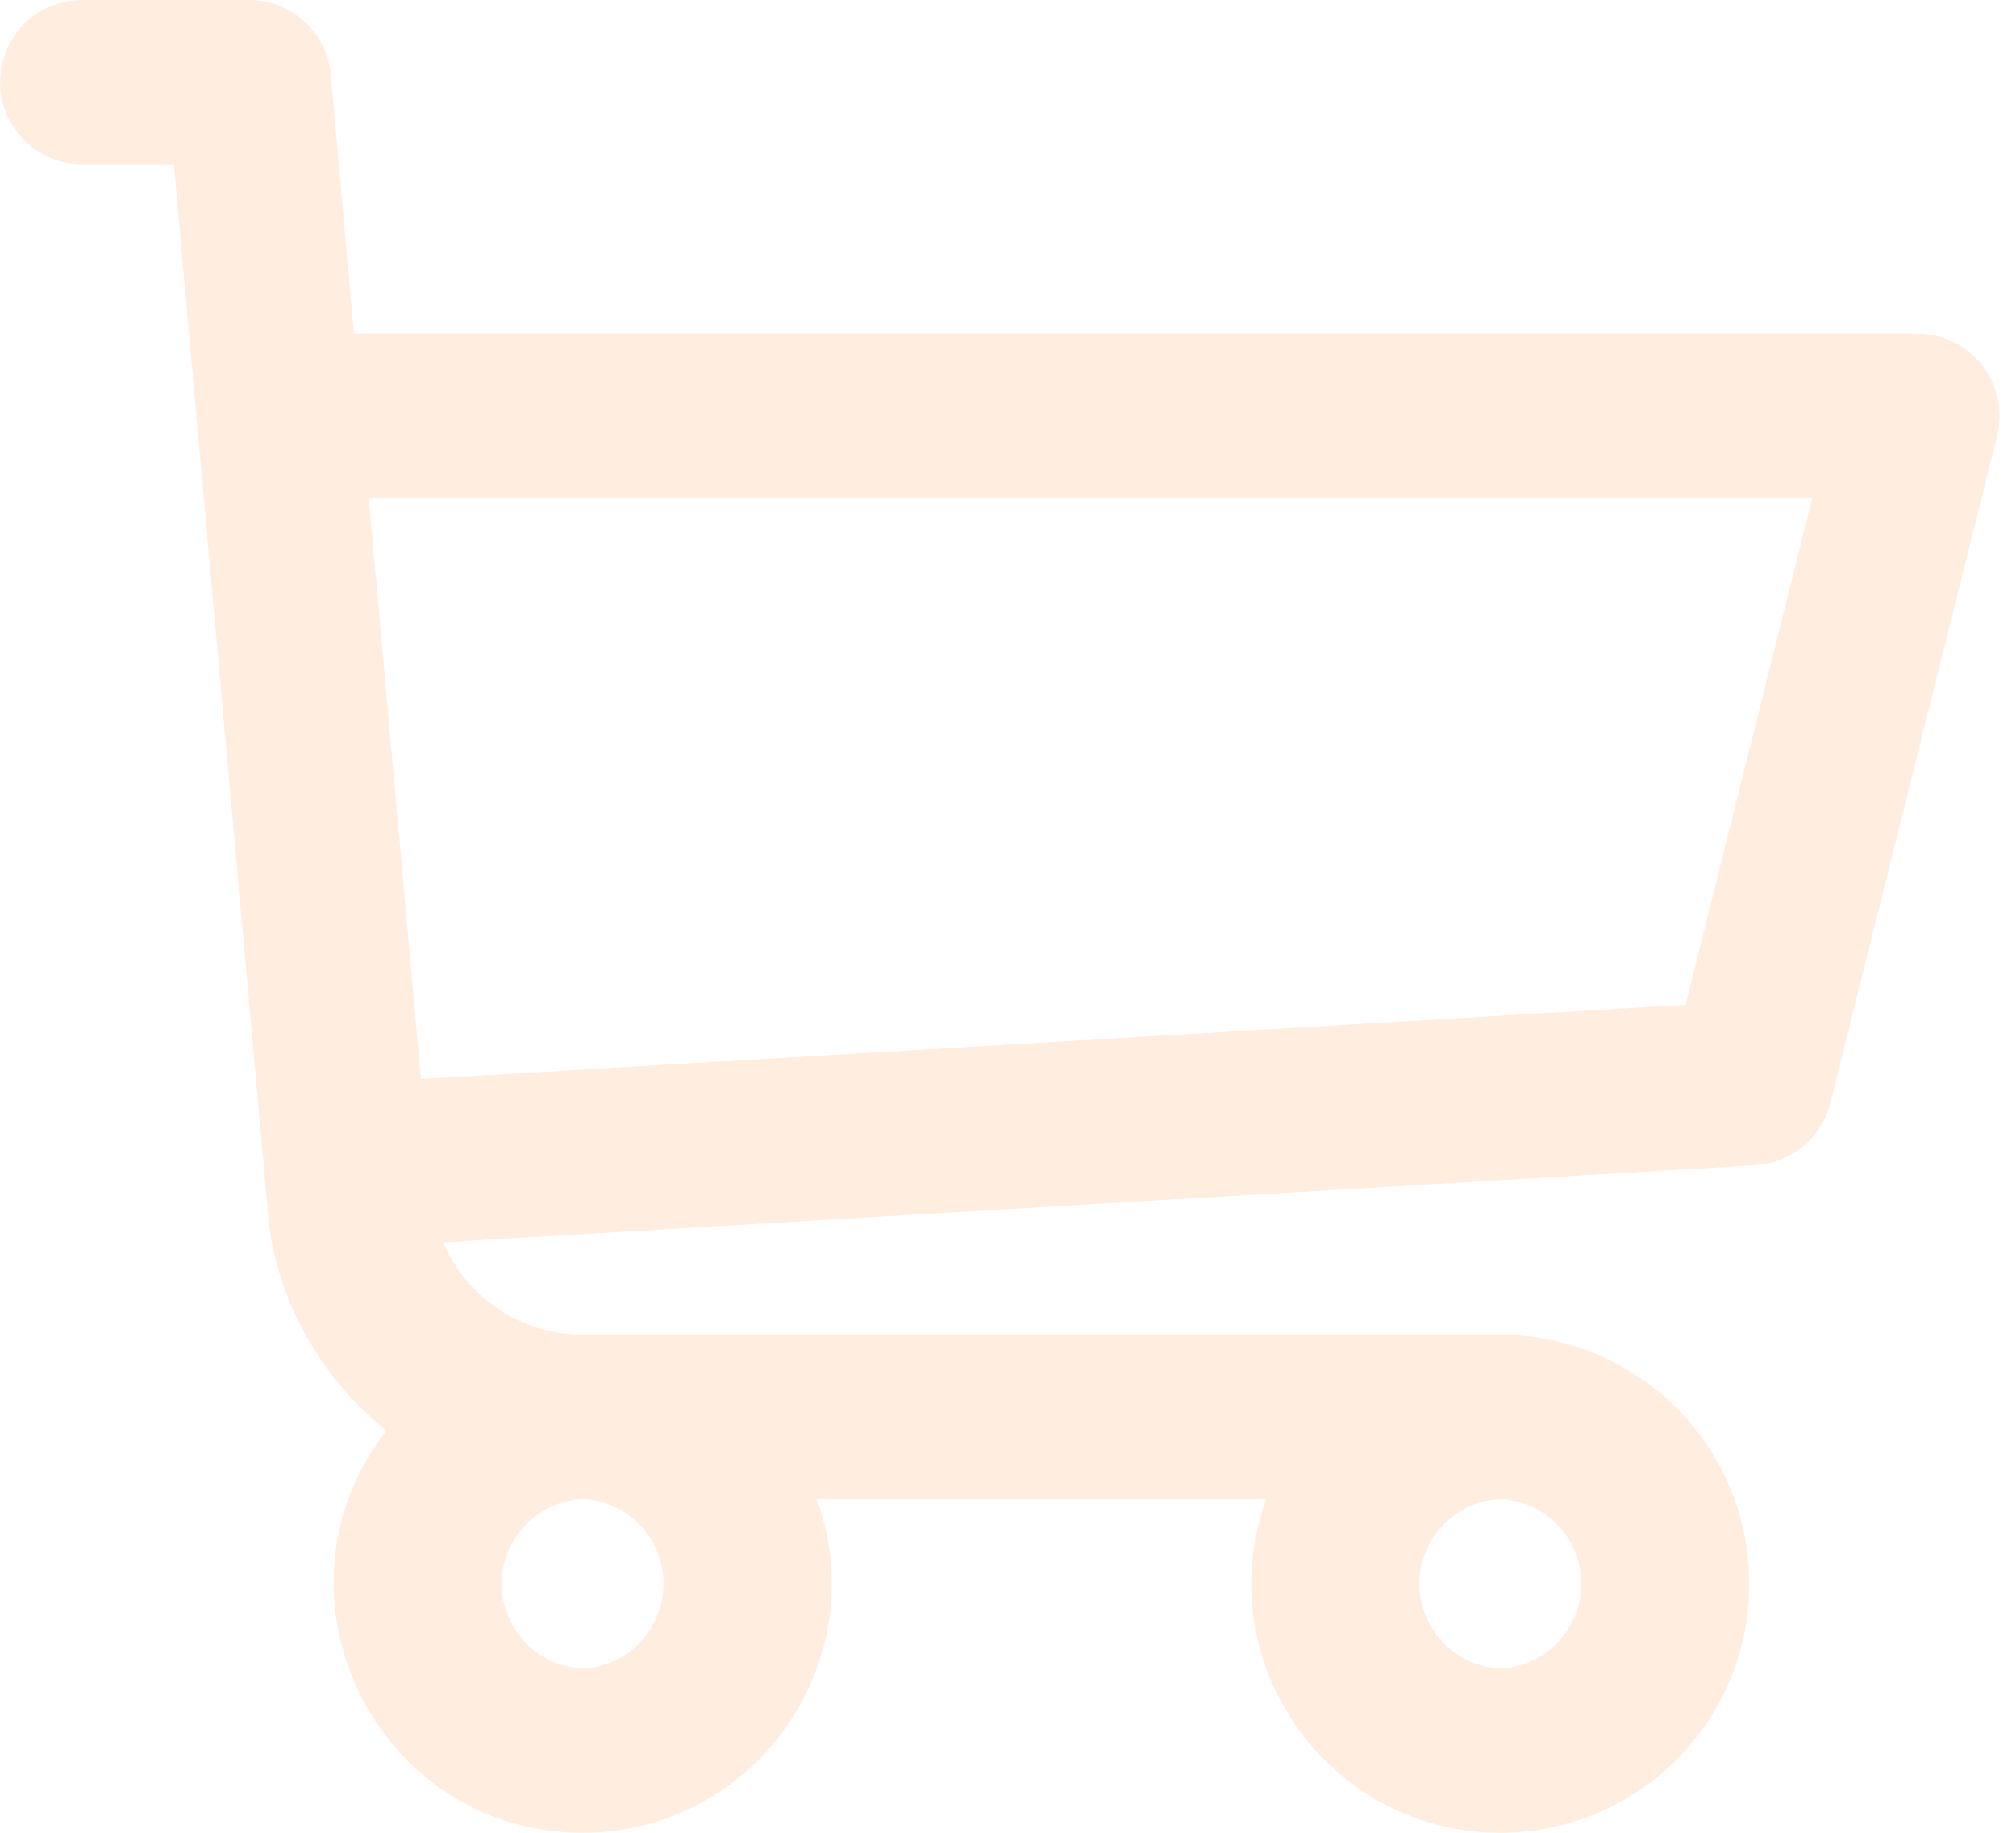
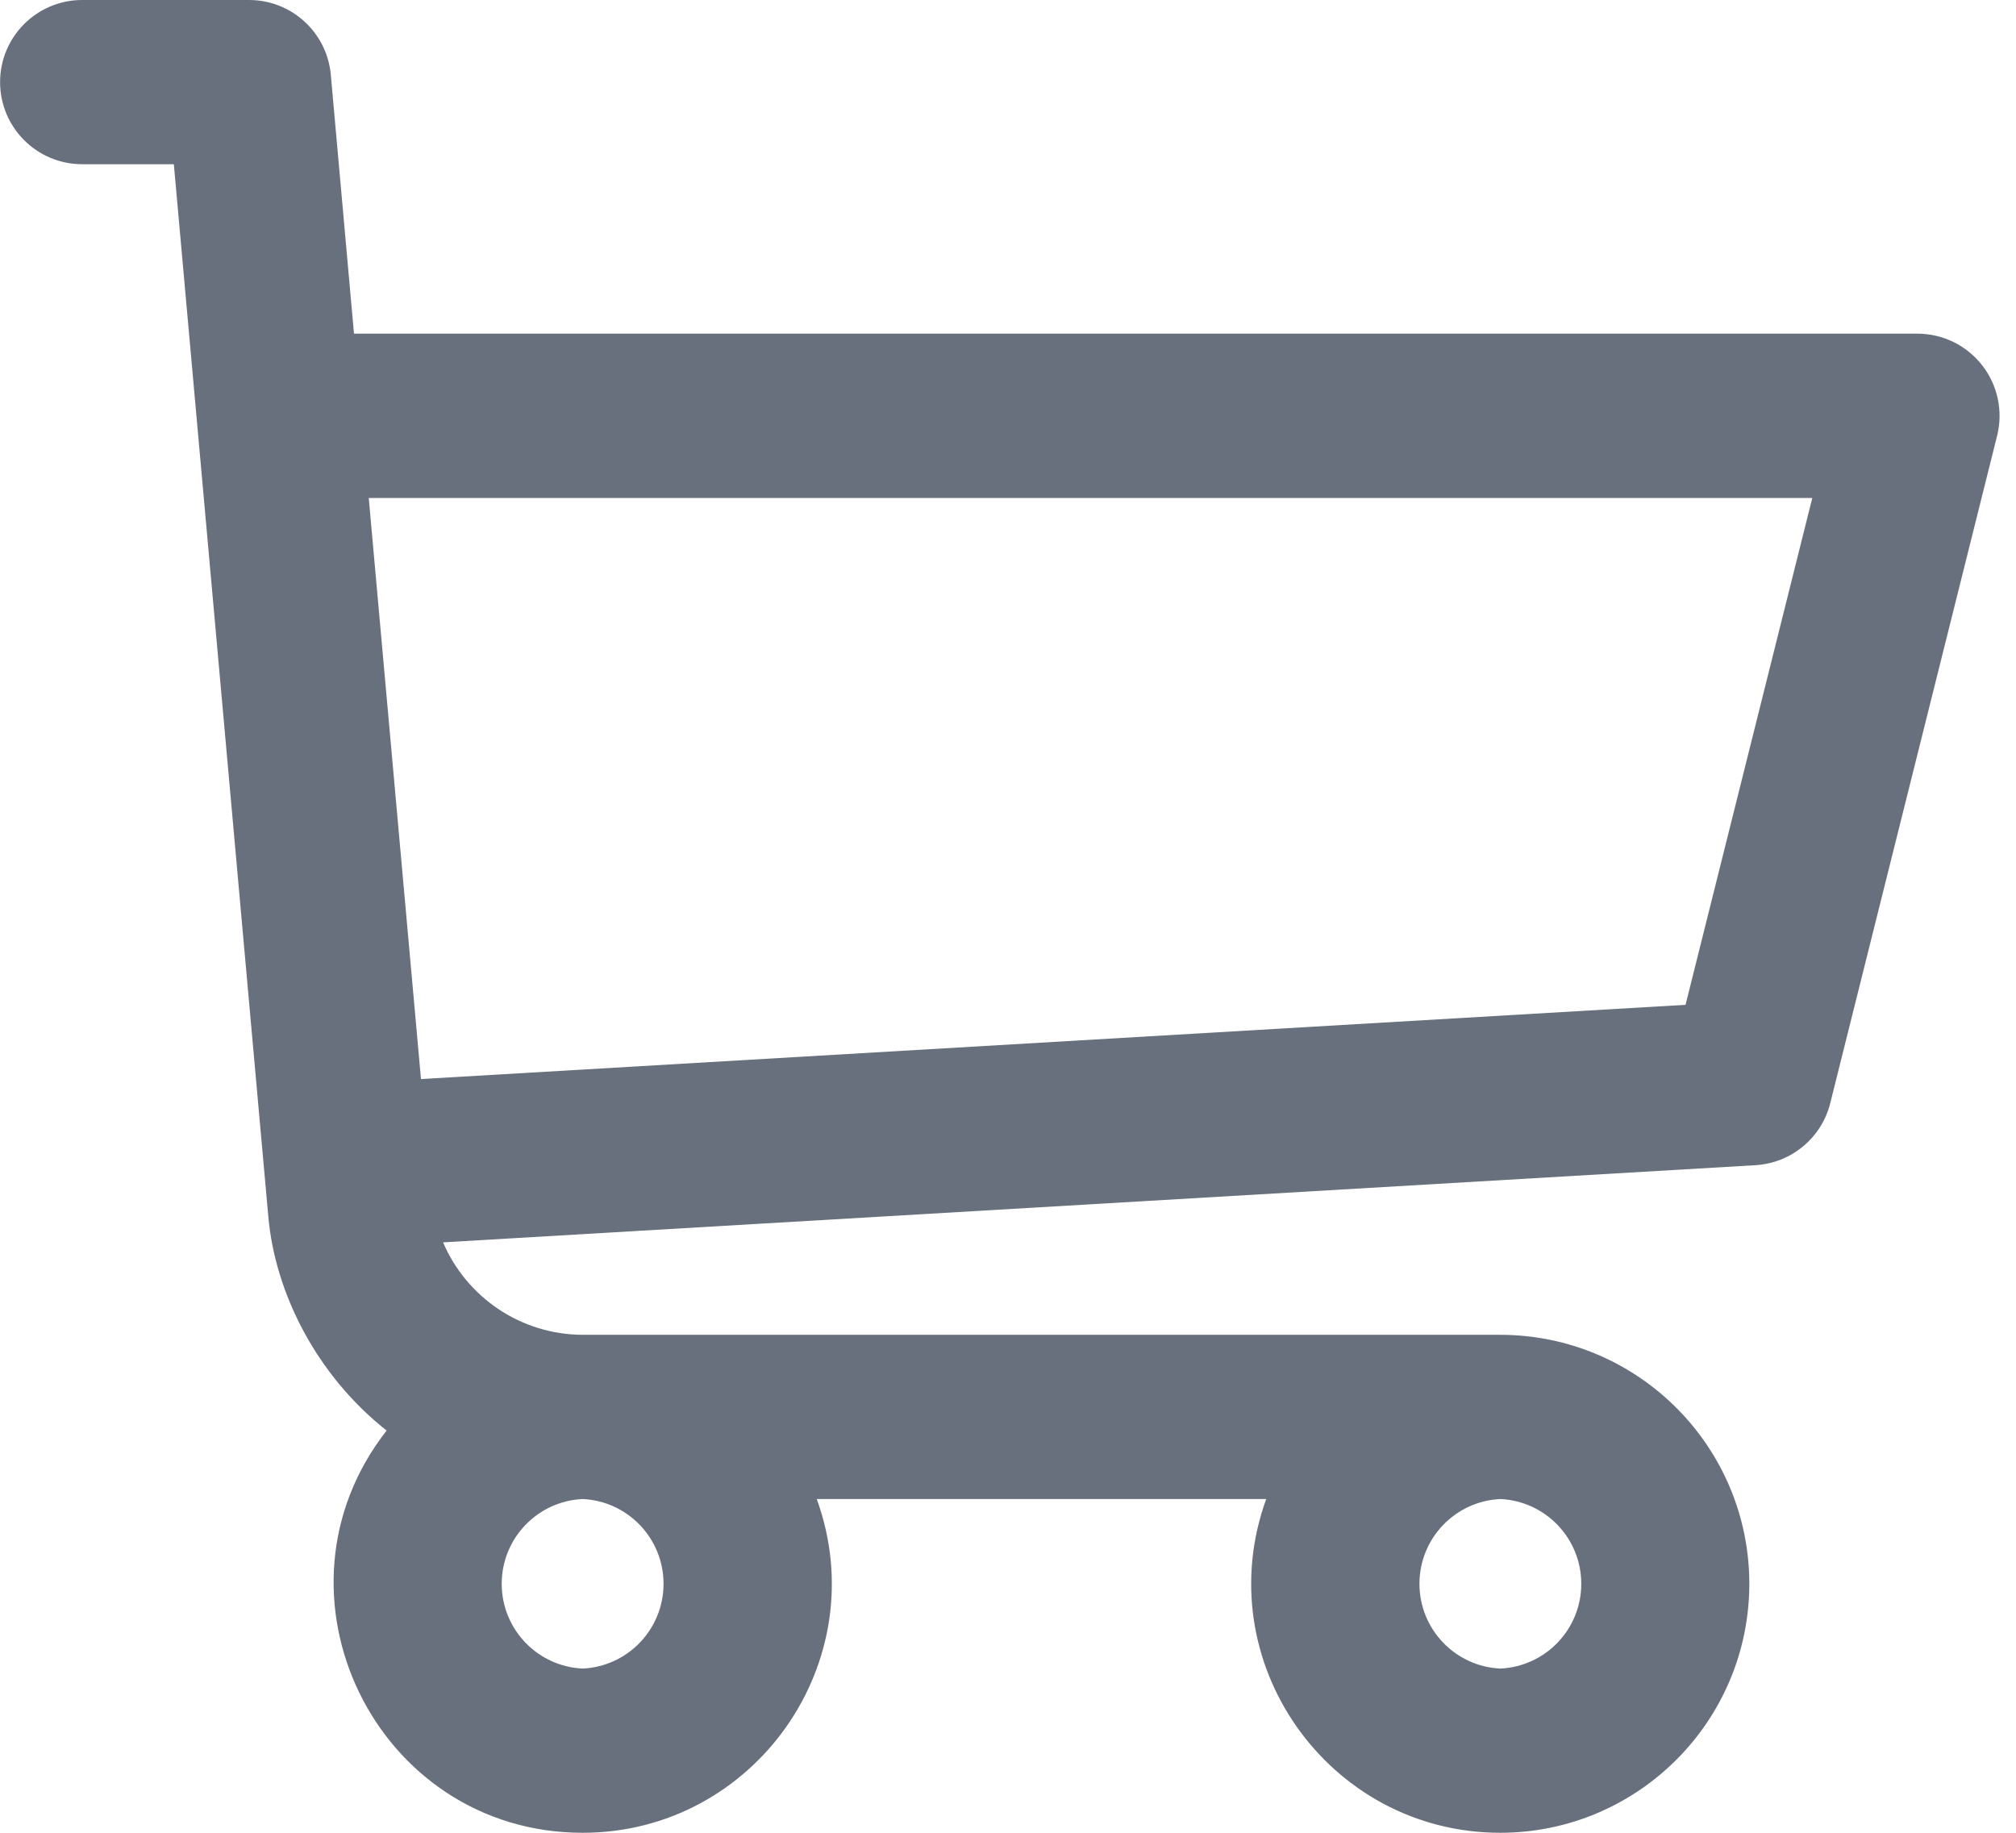
<svg xmlns="http://www.w3.org/2000/svg" width="22" height="20">
-   <path d="M20.925 3.641H3.863L3.61.816A.896.896 0 0 0 2.717 0H.897a.896.896 0 1 0 0 1.792h1l1.031 11.483c.073.828.52 1.726 1.291 2.336C2.83 17.385 4.099 20 6.359 20c1.875 0 3.197-1.87 2.554-3.642h4.905c-.642 1.77.677 3.642 2.555 3.642a2.72 2.72 0 0 0 2.717-2.717 2.72 2.72 0 0 0-2.717-2.717H6.365c-.681 0-1.274-.41-1.53-1.009l14.321-.842a.896.896 0 0 0 .817-.677l1.821-7.283a.897.897 0 0 0-.87-1.114ZM6.358 18.208a.926.926 0 0 1 0-1.85.926.926 0 0 1 0 1.85Zm10.015 0a.926.926 0 0 1 0-1.85.926.926 0 0 1 0 1.85Zm2.021-7.243-13.8.81-.57-6.341h15.753l-1.383 5.53Z" fill="#FFEDE0" fill-rule="nonzero" />
+   <path d="M20.925 3.641H3.863L3.61.816A.896.896 0 0 0 2.717 0H.897a.896.896 0 1 0 0 1.792h1l1.031 11.483c.073.828.52 1.726 1.291 2.336C2.83 17.385 4.099 20 6.359 20c1.875 0 3.197-1.87 2.554-3.642h4.905c-.642 1.77.677 3.642 2.555 3.642a2.72 2.72 0 0 0 2.717-2.717 2.72 2.72 0 0 0-2.717-2.717H6.365c-.681 0-1.274-.41-1.53-1.009l14.321-.842a.896.896 0 0 0 .817-.677l1.821-7.283a.897.897 0 0 0-.87-1.114ZM6.358 18.208a.926.926 0 0 1 0-1.85.926.926 0 0 1 0 1.85Zm10.015 0a.926.926 0 0 1 0-1.85.926.926 0 0 1 0 1.85Zm2.021-7.243-13.8.81-.57-6.341h15.753l-1.383 5.53Z" fill="#68707D" fill-rule="nonzero" />
</svg>
